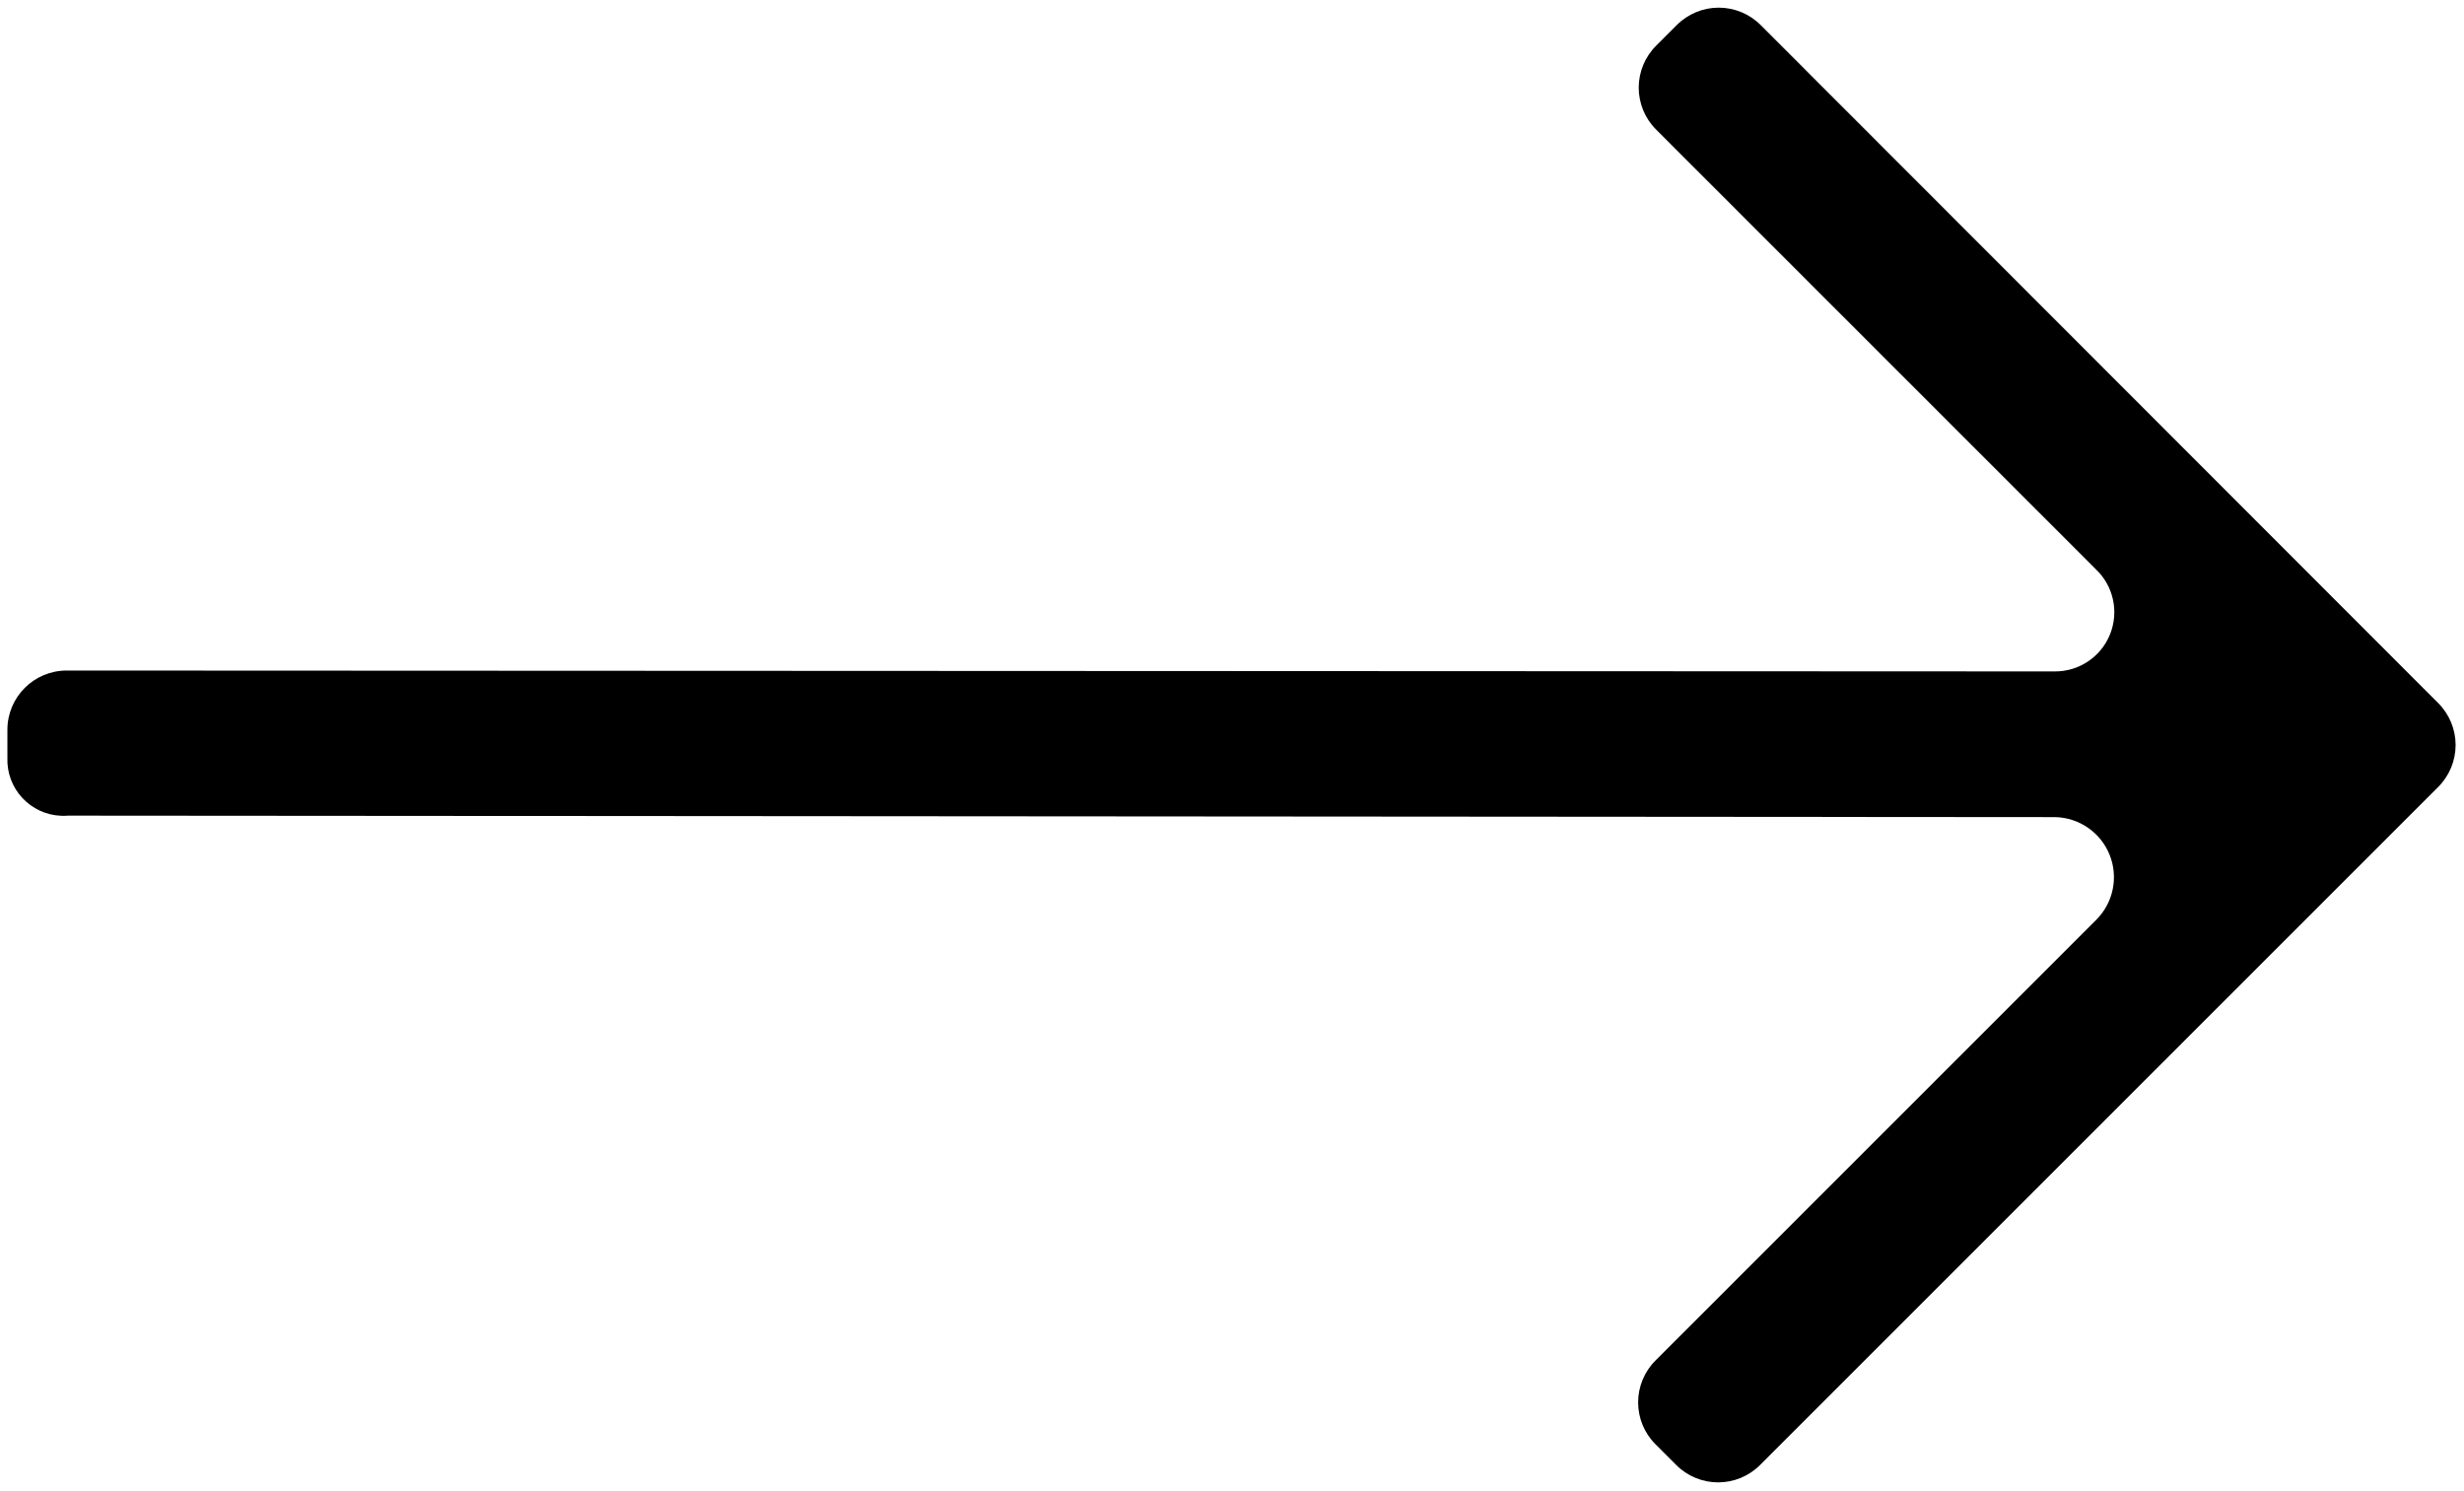
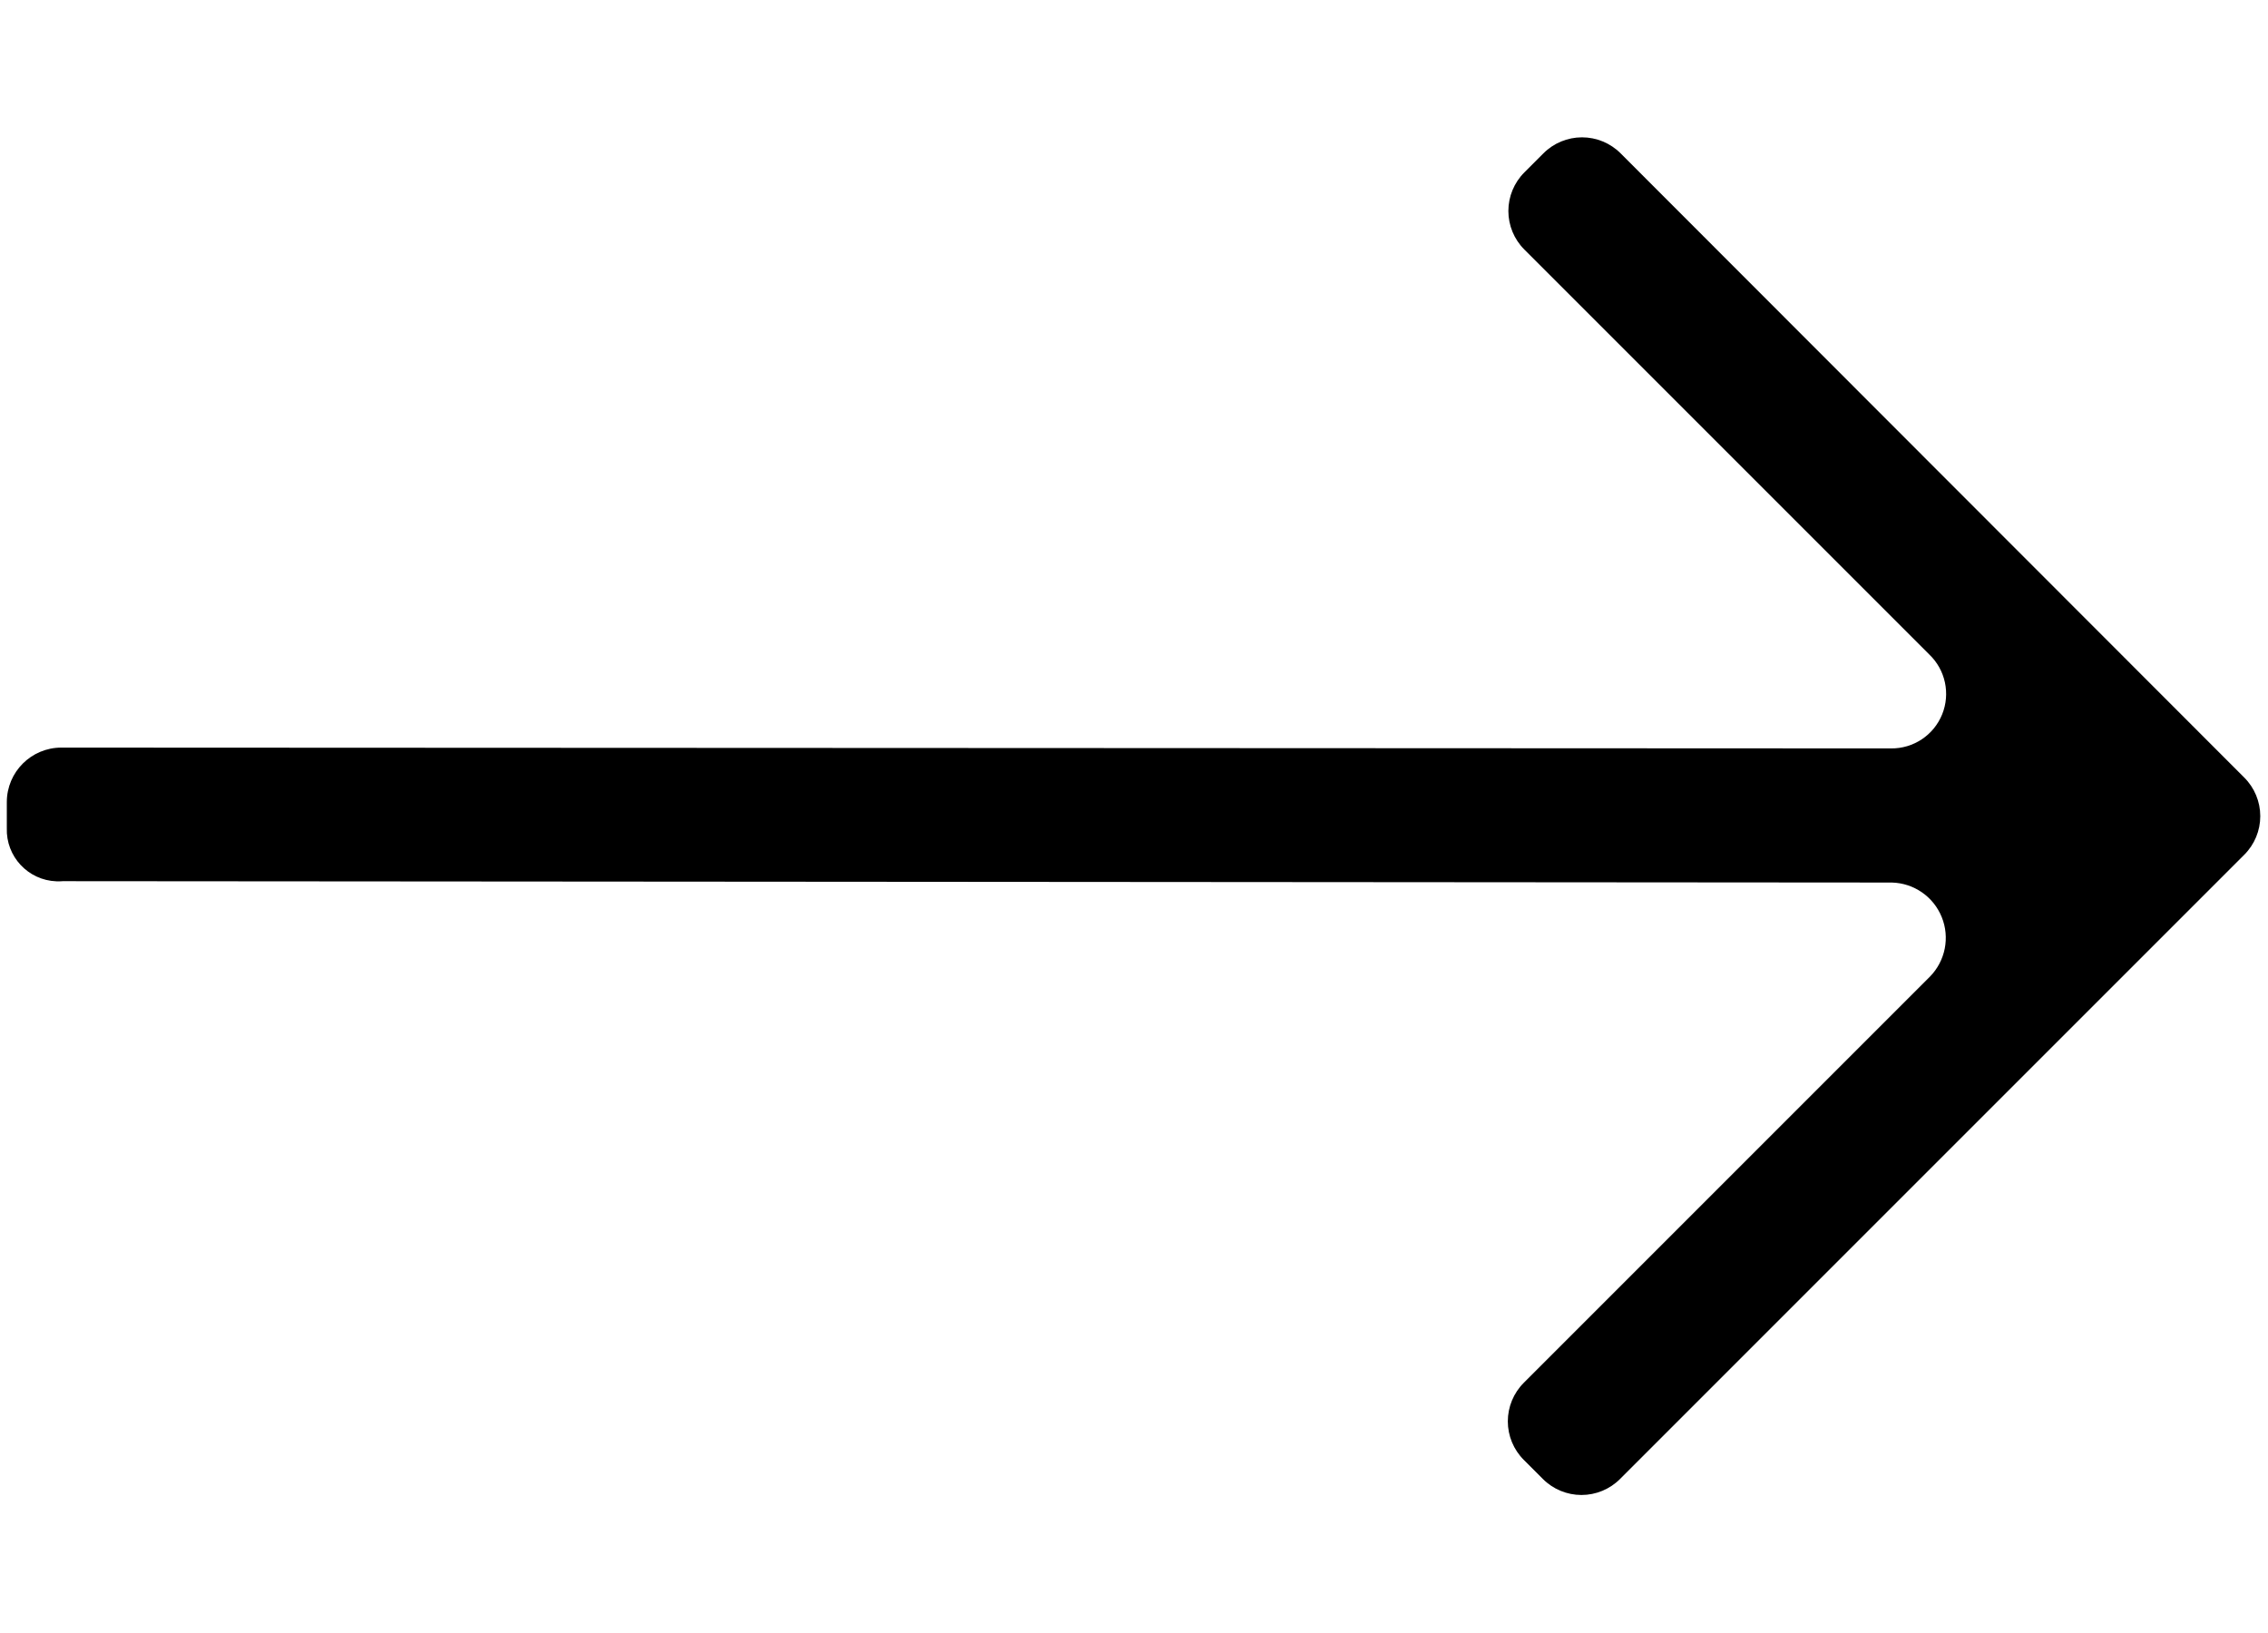
- <svg xmlns="http://www.w3.org/2000/svg" data-name="Layer 1" viewBox="0 0 166.4 100.69">
+ <svg xmlns="http://www.w3.org/2000/svg" data-name="Layer 1" viewBox="0 0 166.4 100.69" width="25px" height="18px">
  <path fill="#000000" d="M4.6 55.09l134.2.1a4.06 4.06 0 0 1 2.8 6.9l-29.8 29.8a4 4 0 0 0 0 5.66l1.4 1.4a4 4 0 0 0 5.66 0l45.8-45.8a4 4 0 0 0 0-5.66L118.9 1.69a4 4 0 0 0-5.66 0l-1.4 1.4a4 4 0 0 0 0 5.66l29.7 29.7a4 4 0 0 1-2.8 6.9L4.5 45.29a4 4 0 0 0-4 4v1.9a3.78 3.78 0 0 0 3.64 3.91 3.49 3.49 0 0 0 .46-.01z" />
</svg>
